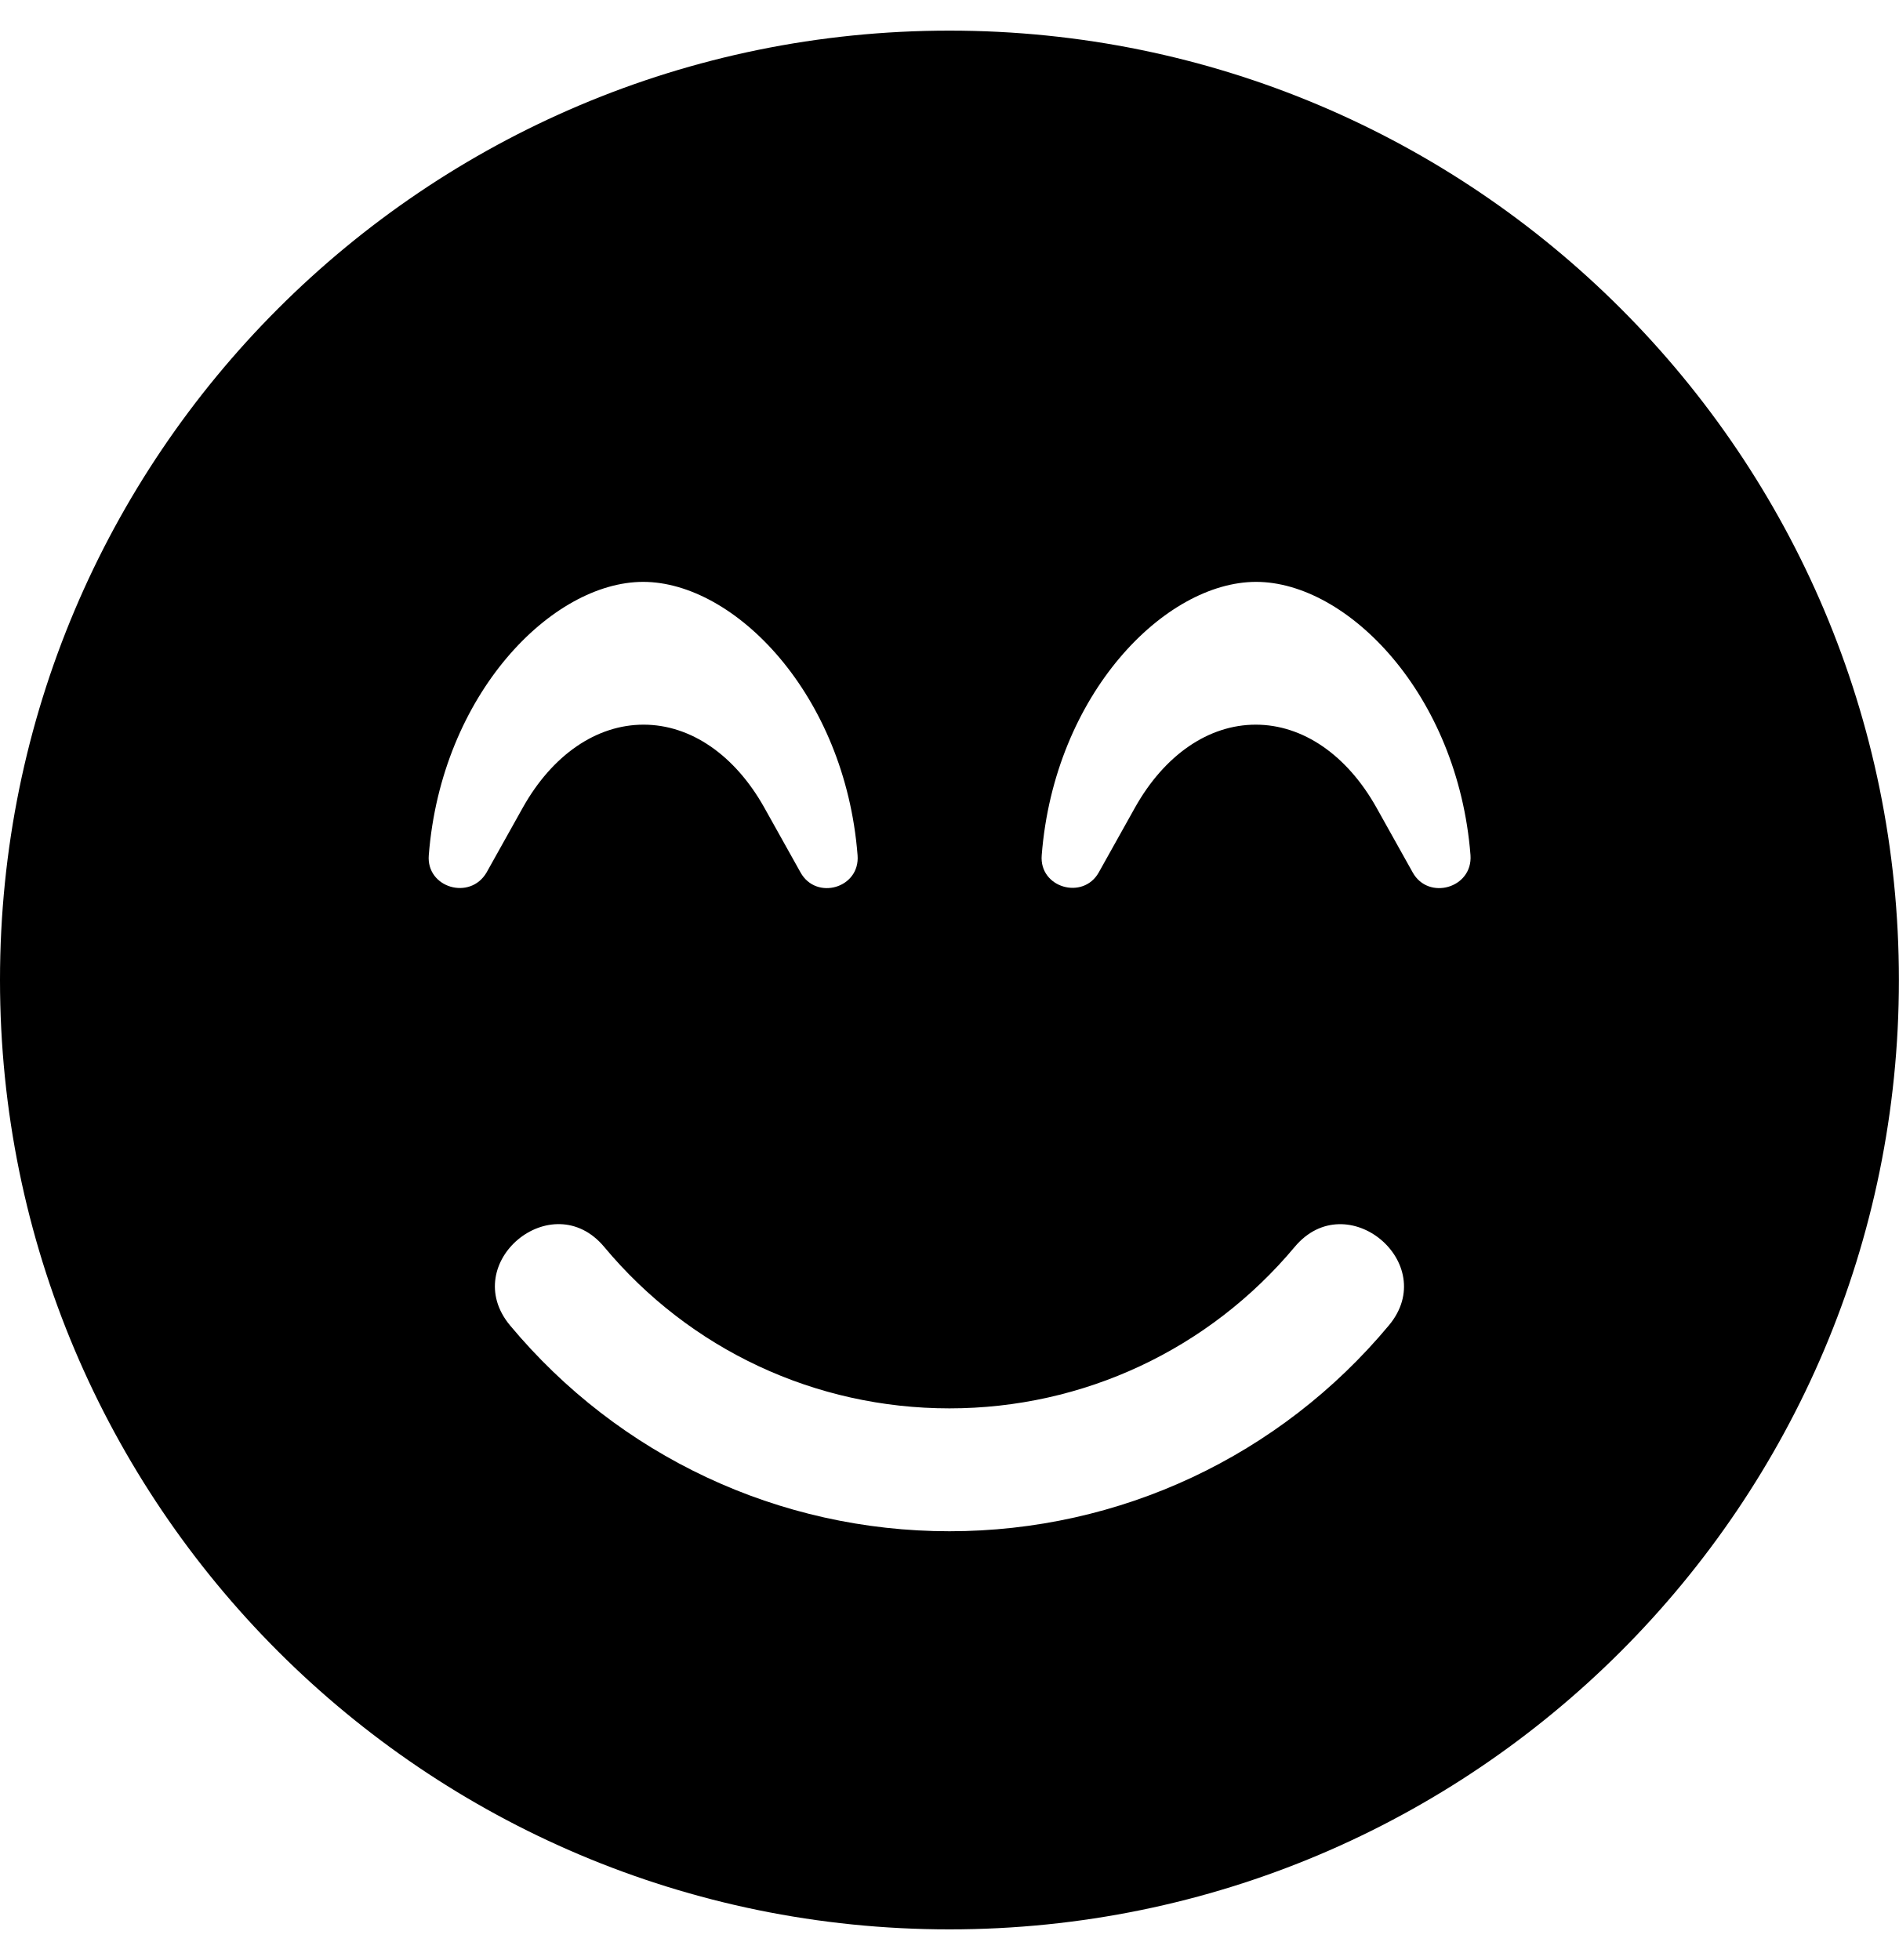
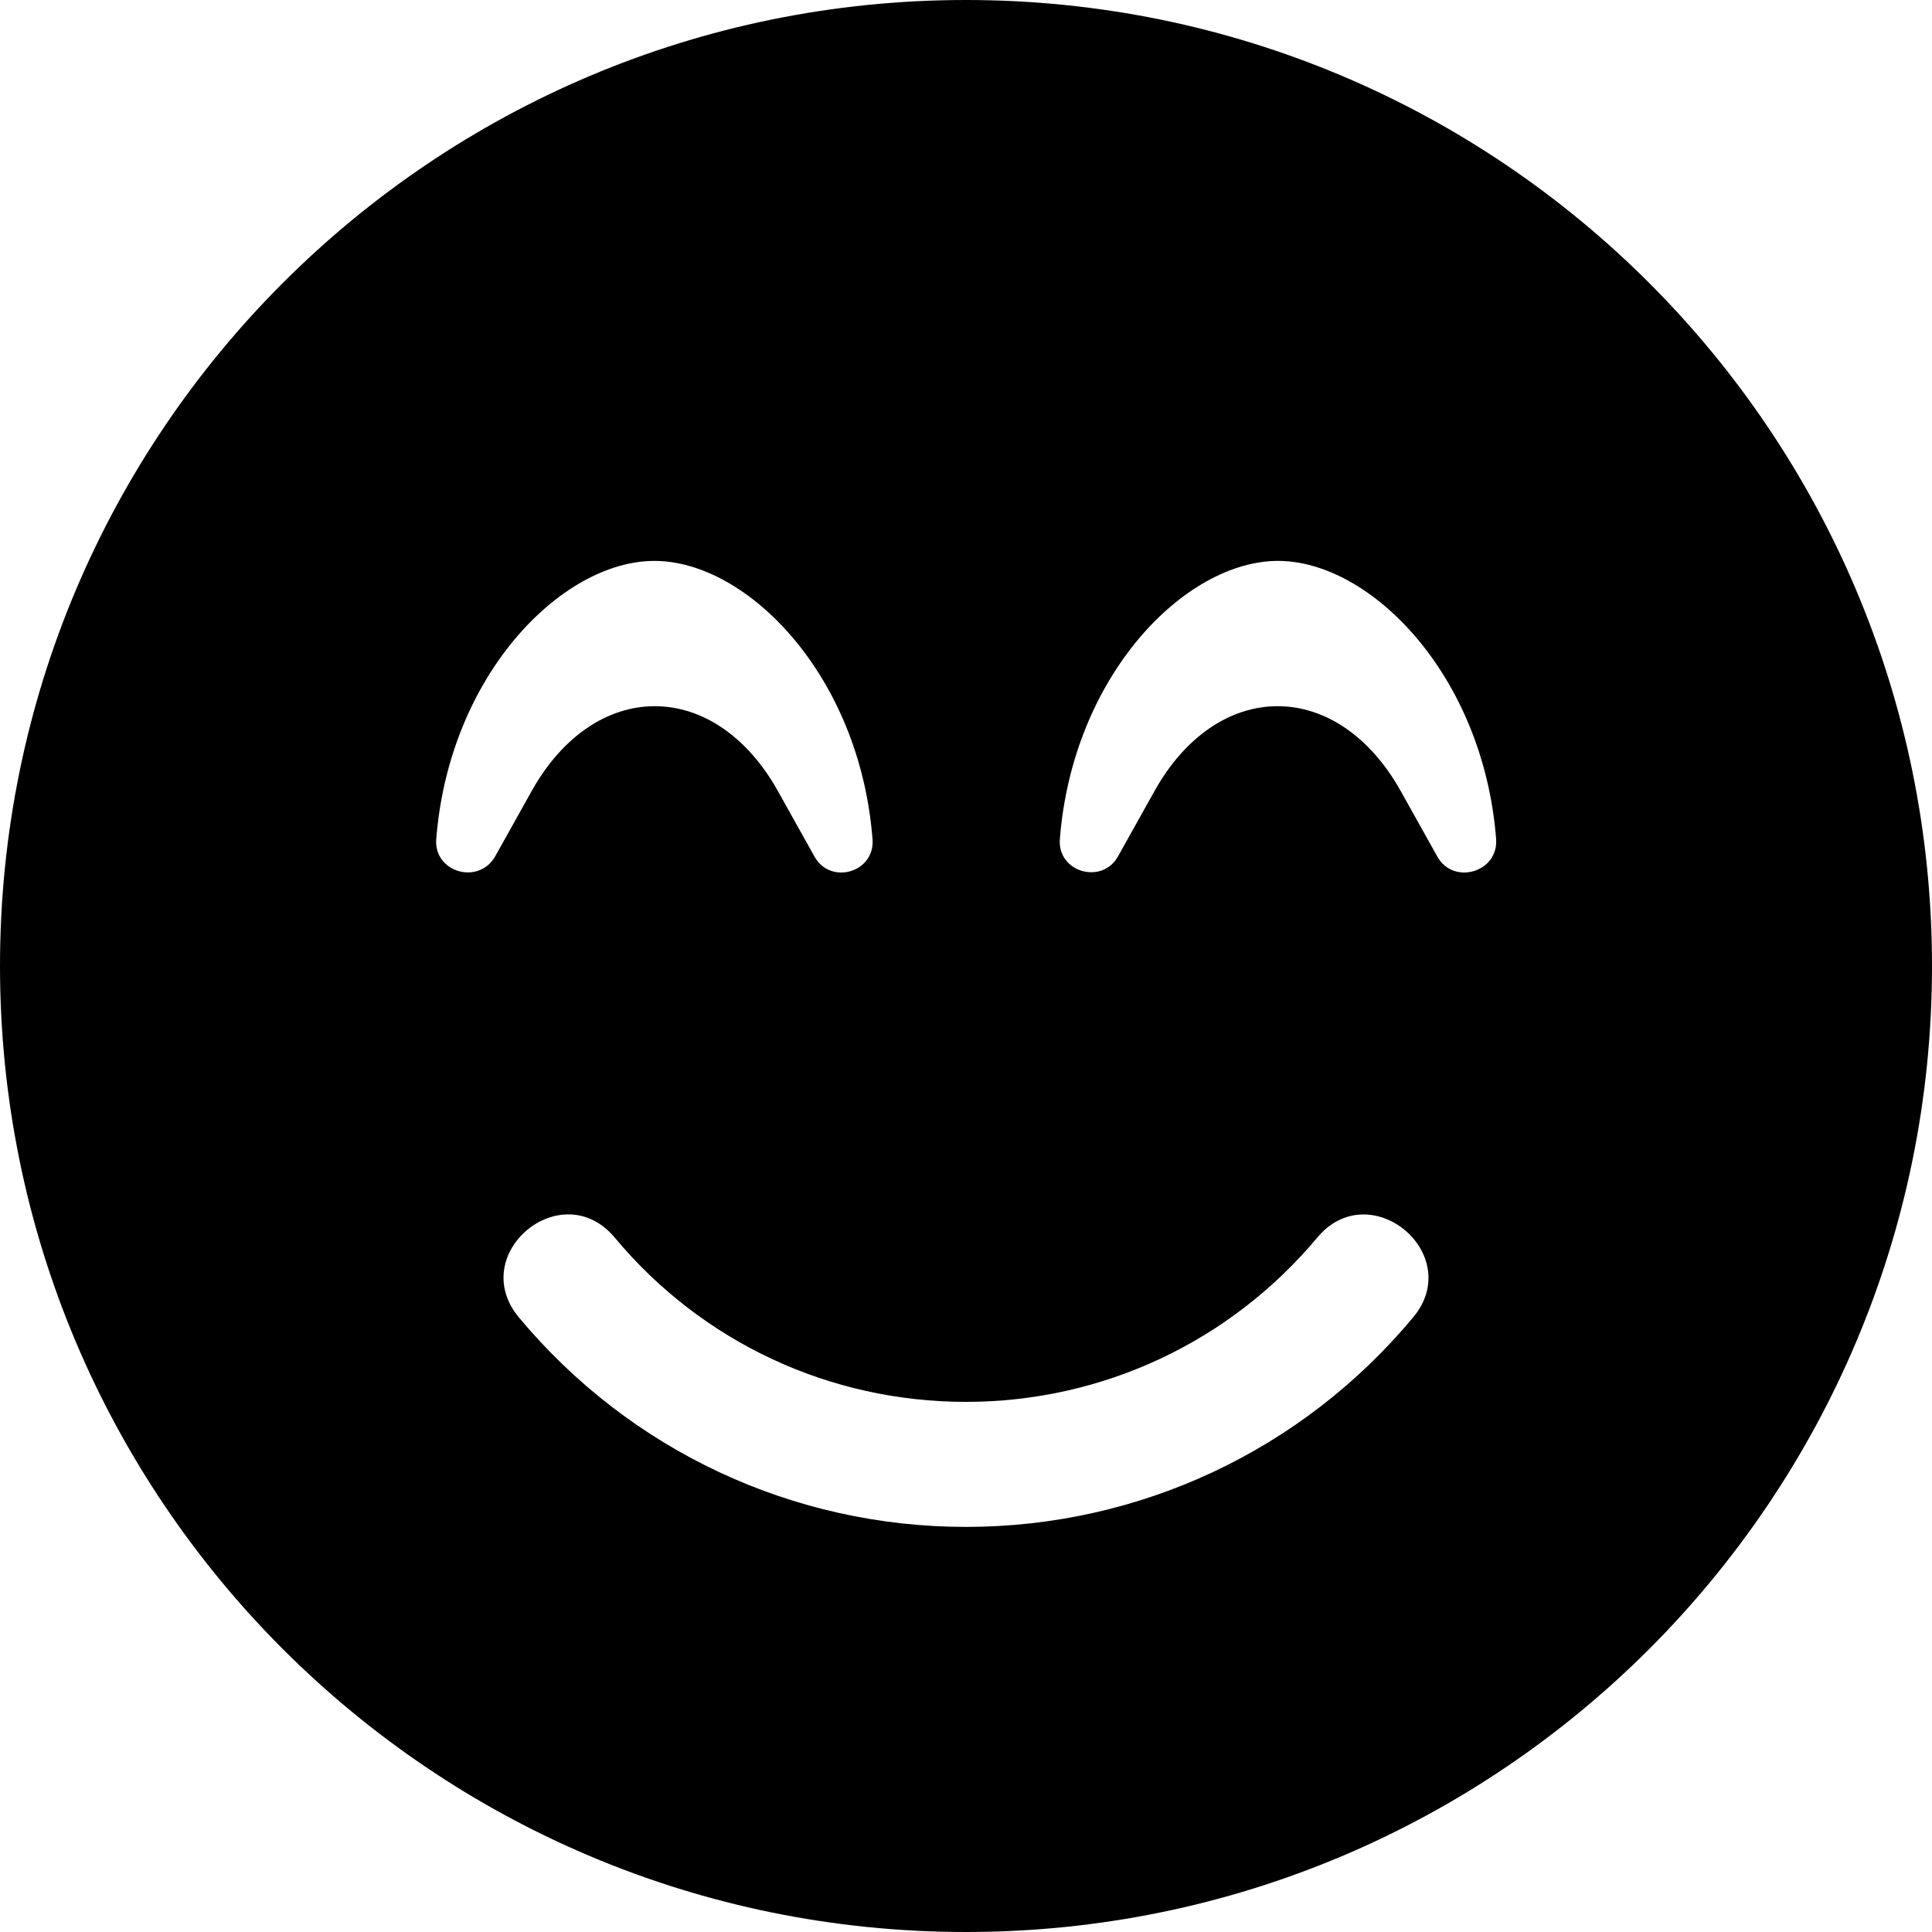
- <svg xmlns="http://www.w3.org/2000/svg" viewBox="0 0 496 512">
-   <path d="M248 8C111 8 0 119 0 256s111 248 248 248 248-111 248-248S385 8 248 8zM112 223.4c3.3-42.1 32.2-71.4 56-71.4s52.7 29.3 56 71.4c.7 8.6-10.8 11.9-14.9 4.5l-9.5-17c-7.7-13.7-19.2-21.6-31.5-21.6s-23.8 7.9-31.5 21.6l-9.5 17c-4.3 7.4-15.8 4-15.1-4.5zm250.8 122.8C334.3 380.4 292.5 400 248 400s-86.3-19.6-114.8-53.8c-13.5-16.3 11-36.7 24.6-20.5 22.4 26.9 55.2 42.2 90.2 42.2s67.8-15.4 90.2-42.2c13.6-16.2 38.1 4.3 24.6 20.5zm6.2-118.3l-9.5-17c-7.7-13.7-19.2-21.6-31.5-21.6s-23.8 7.9-31.5 21.6l-9.5 17c-4.1 7.3-15.6 4-14.9-4.5 3.3-42.1 32.2-71.4 56-71.4s52.7 29.3 56 71.4c.6 8.6-11 11.9-15.1 4.5z" />
+ <svg xmlns="http://www.w3.org/2000/svg" width="100%" height="100%" viewBox="0 0 512 512" version="1.1" xml:space="preserve" style="fill-rule:evenodd;clip-rule:evenodd;stroke-linejoin:round;stroke-miterlimit:2;">
+   <rect id="Artboard1" x="0" y="0" width="512" height="512" style="fill:none;" />
+   <path d="M256,0c-141.419,0 -256,114.581 -256,256c0,141.419 114.581,256 256,256c141.419,0 256,-114.581 256,-256c0,-141.419 -114.581,-256 -256,-256Zm-140.387,222.348c3.406,-43.458 33.239,-73.703 57.806,-73.703c24.568,0 54.4,30.245 57.807,73.703c0.722,8.878 -11.149,12.284 -15.381,4.646l-9.806,-17.549c-7.949,-14.142 -19.82,-22.297 -32.516,-22.297c-12.697,0 -24.568,8.155 -32.517,22.297l-9.806,17.549c-4.439,7.638 -16.31,4.129 -15.587,-4.646Zm258.89,126.762c-29.419,35.303 -72.568,55.535 -118.503,55.535c-45.935,0 -89.084,-20.232 -118.503,-55.535c-13.936,-16.826 11.355,-37.884 25.393,-21.162c23.123,27.768 56.981,43.562 93.11,43.562c36.129,-0 69.987,-15.897 93.11,-43.562c14.038,-16.722 39.329,4.439 25.393,21.162Zm6.4,-122.116l-9.806,-17.549c-7.949,-14.142 -19.82,-22.297 -32.516,-22.297c-12.697,0 -24.568,8.155 -32.516,22.297l-9.807,17.549c-4.232,7.535 -16.103,4.129 -15.381,-4.646c3.407,-43.458 33.239,-73.703 57.807,-73.703c24.568,0 54.4,30.245 57.806,73.703c0.62,8.878 -11.355,12.284 -15.587,4.646Z" style="fill-rule:nonzero;" />
</svg>
